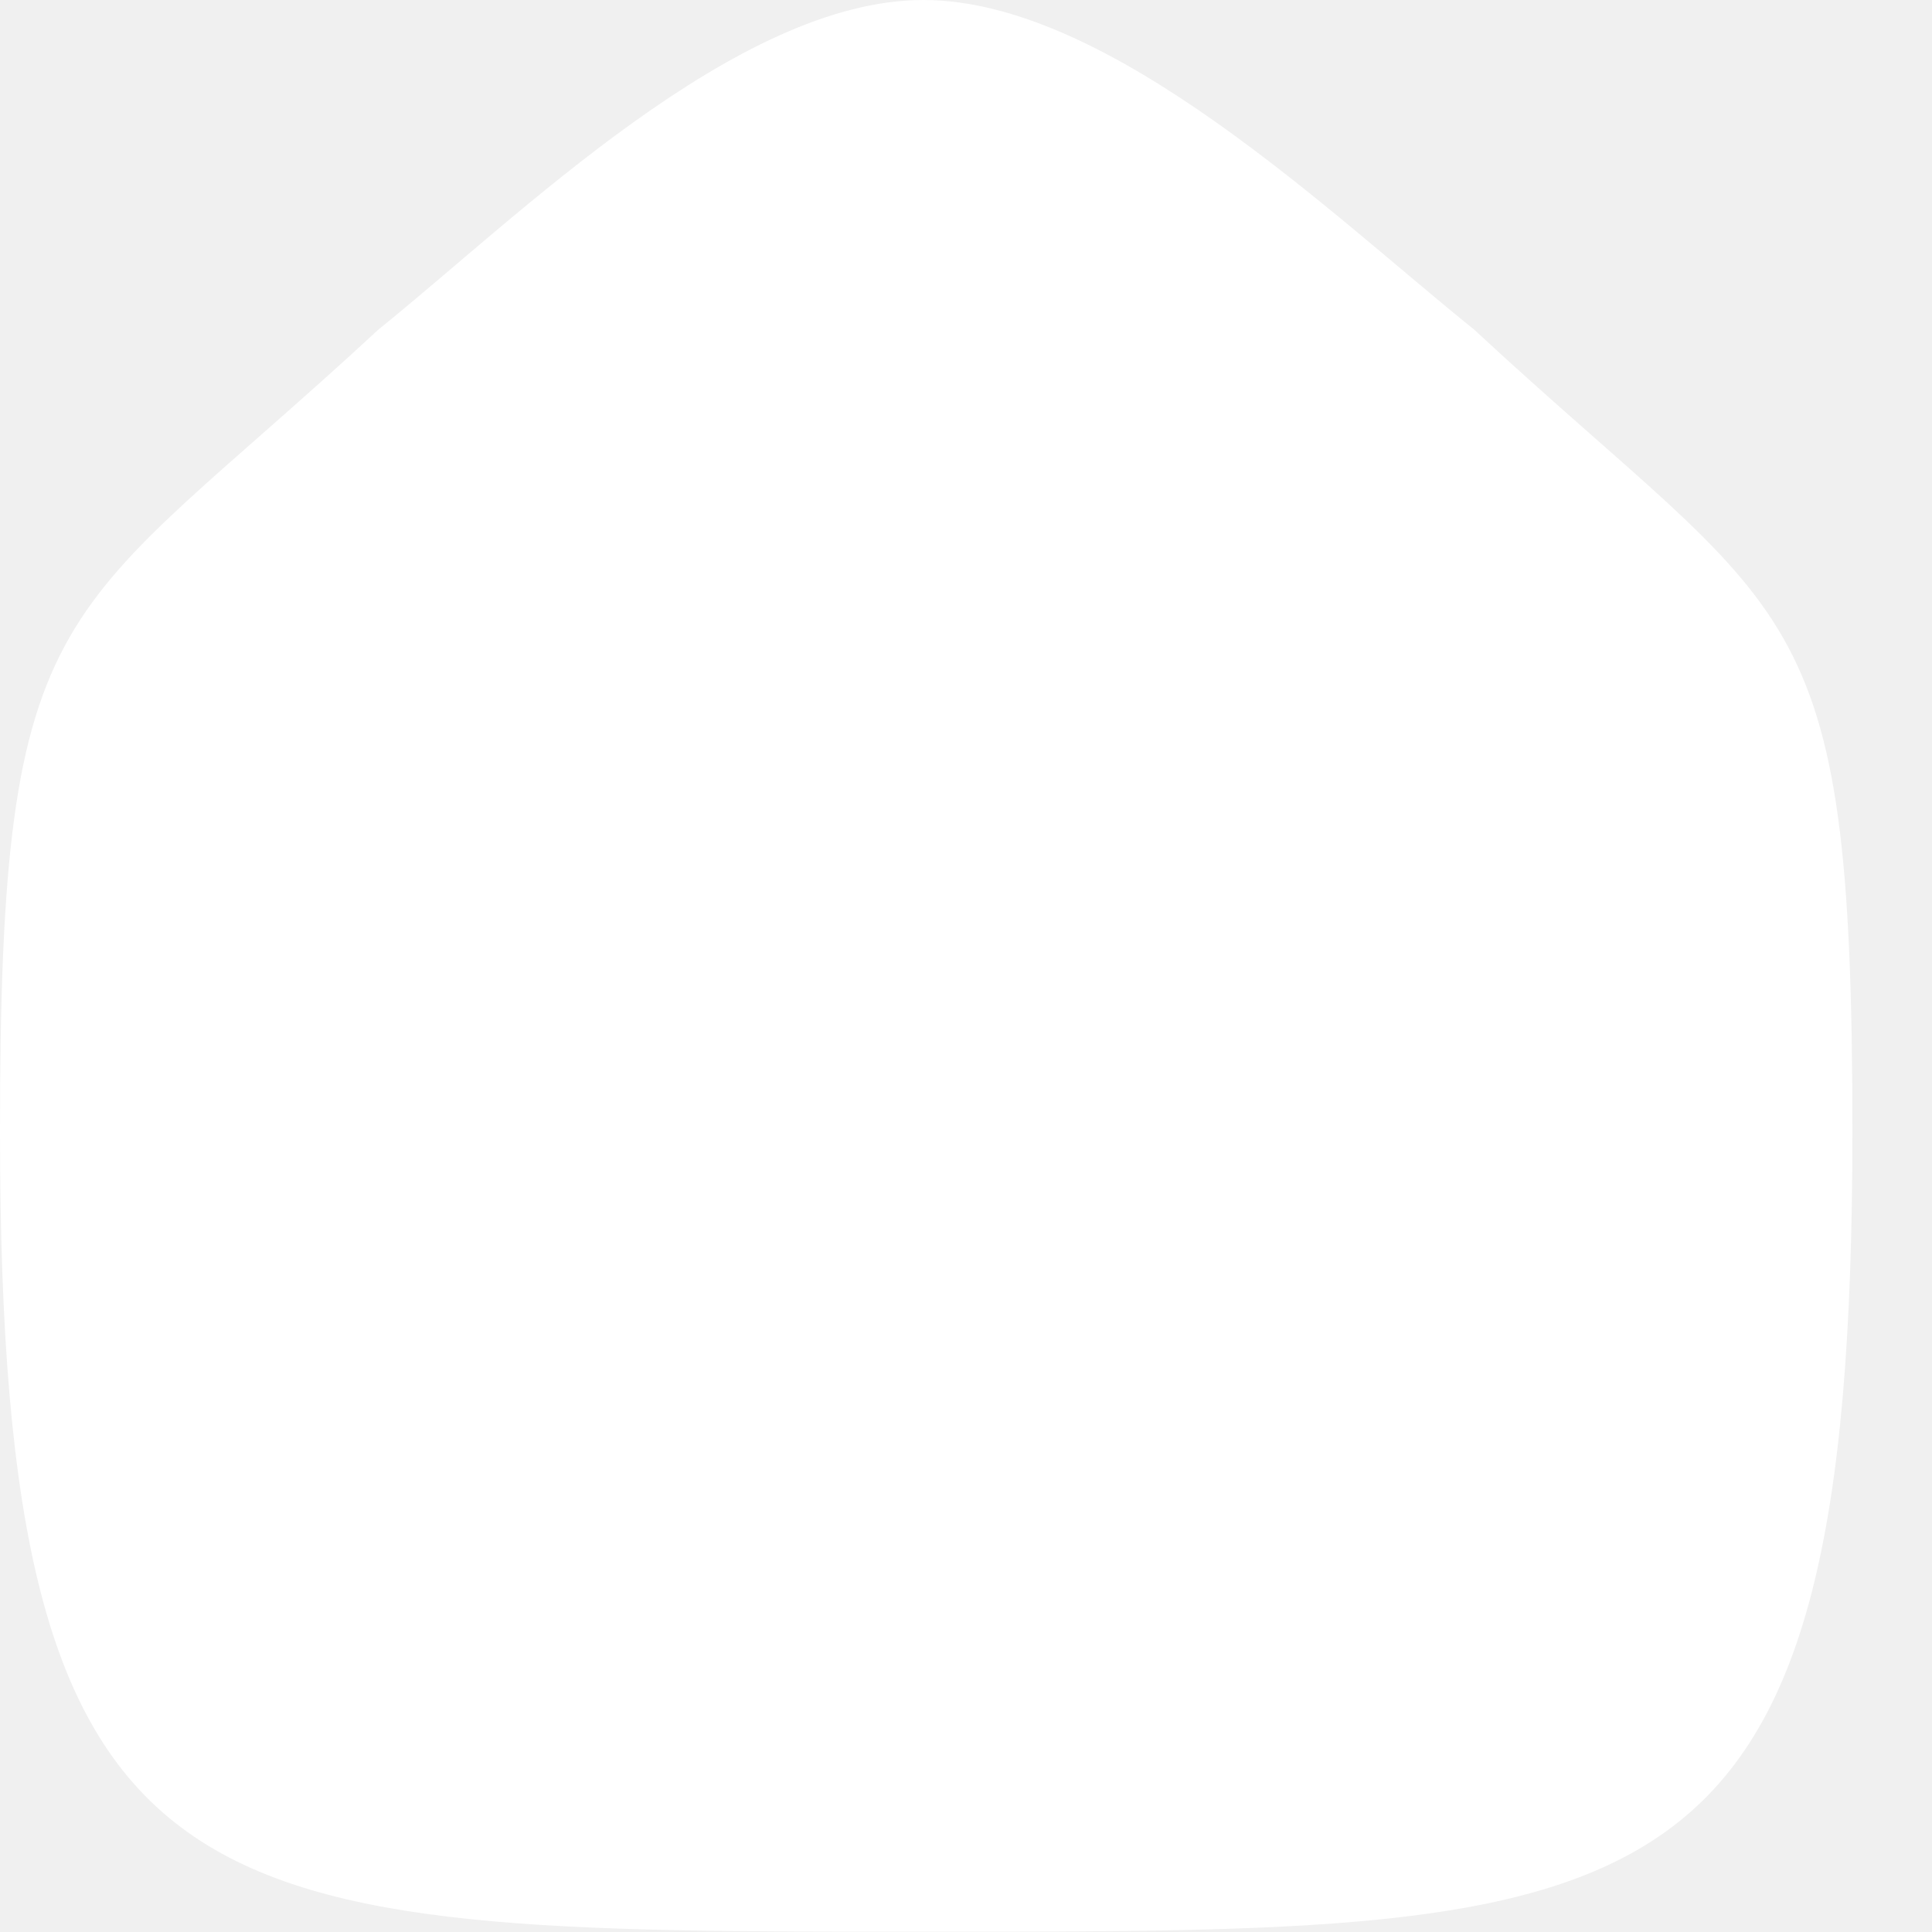
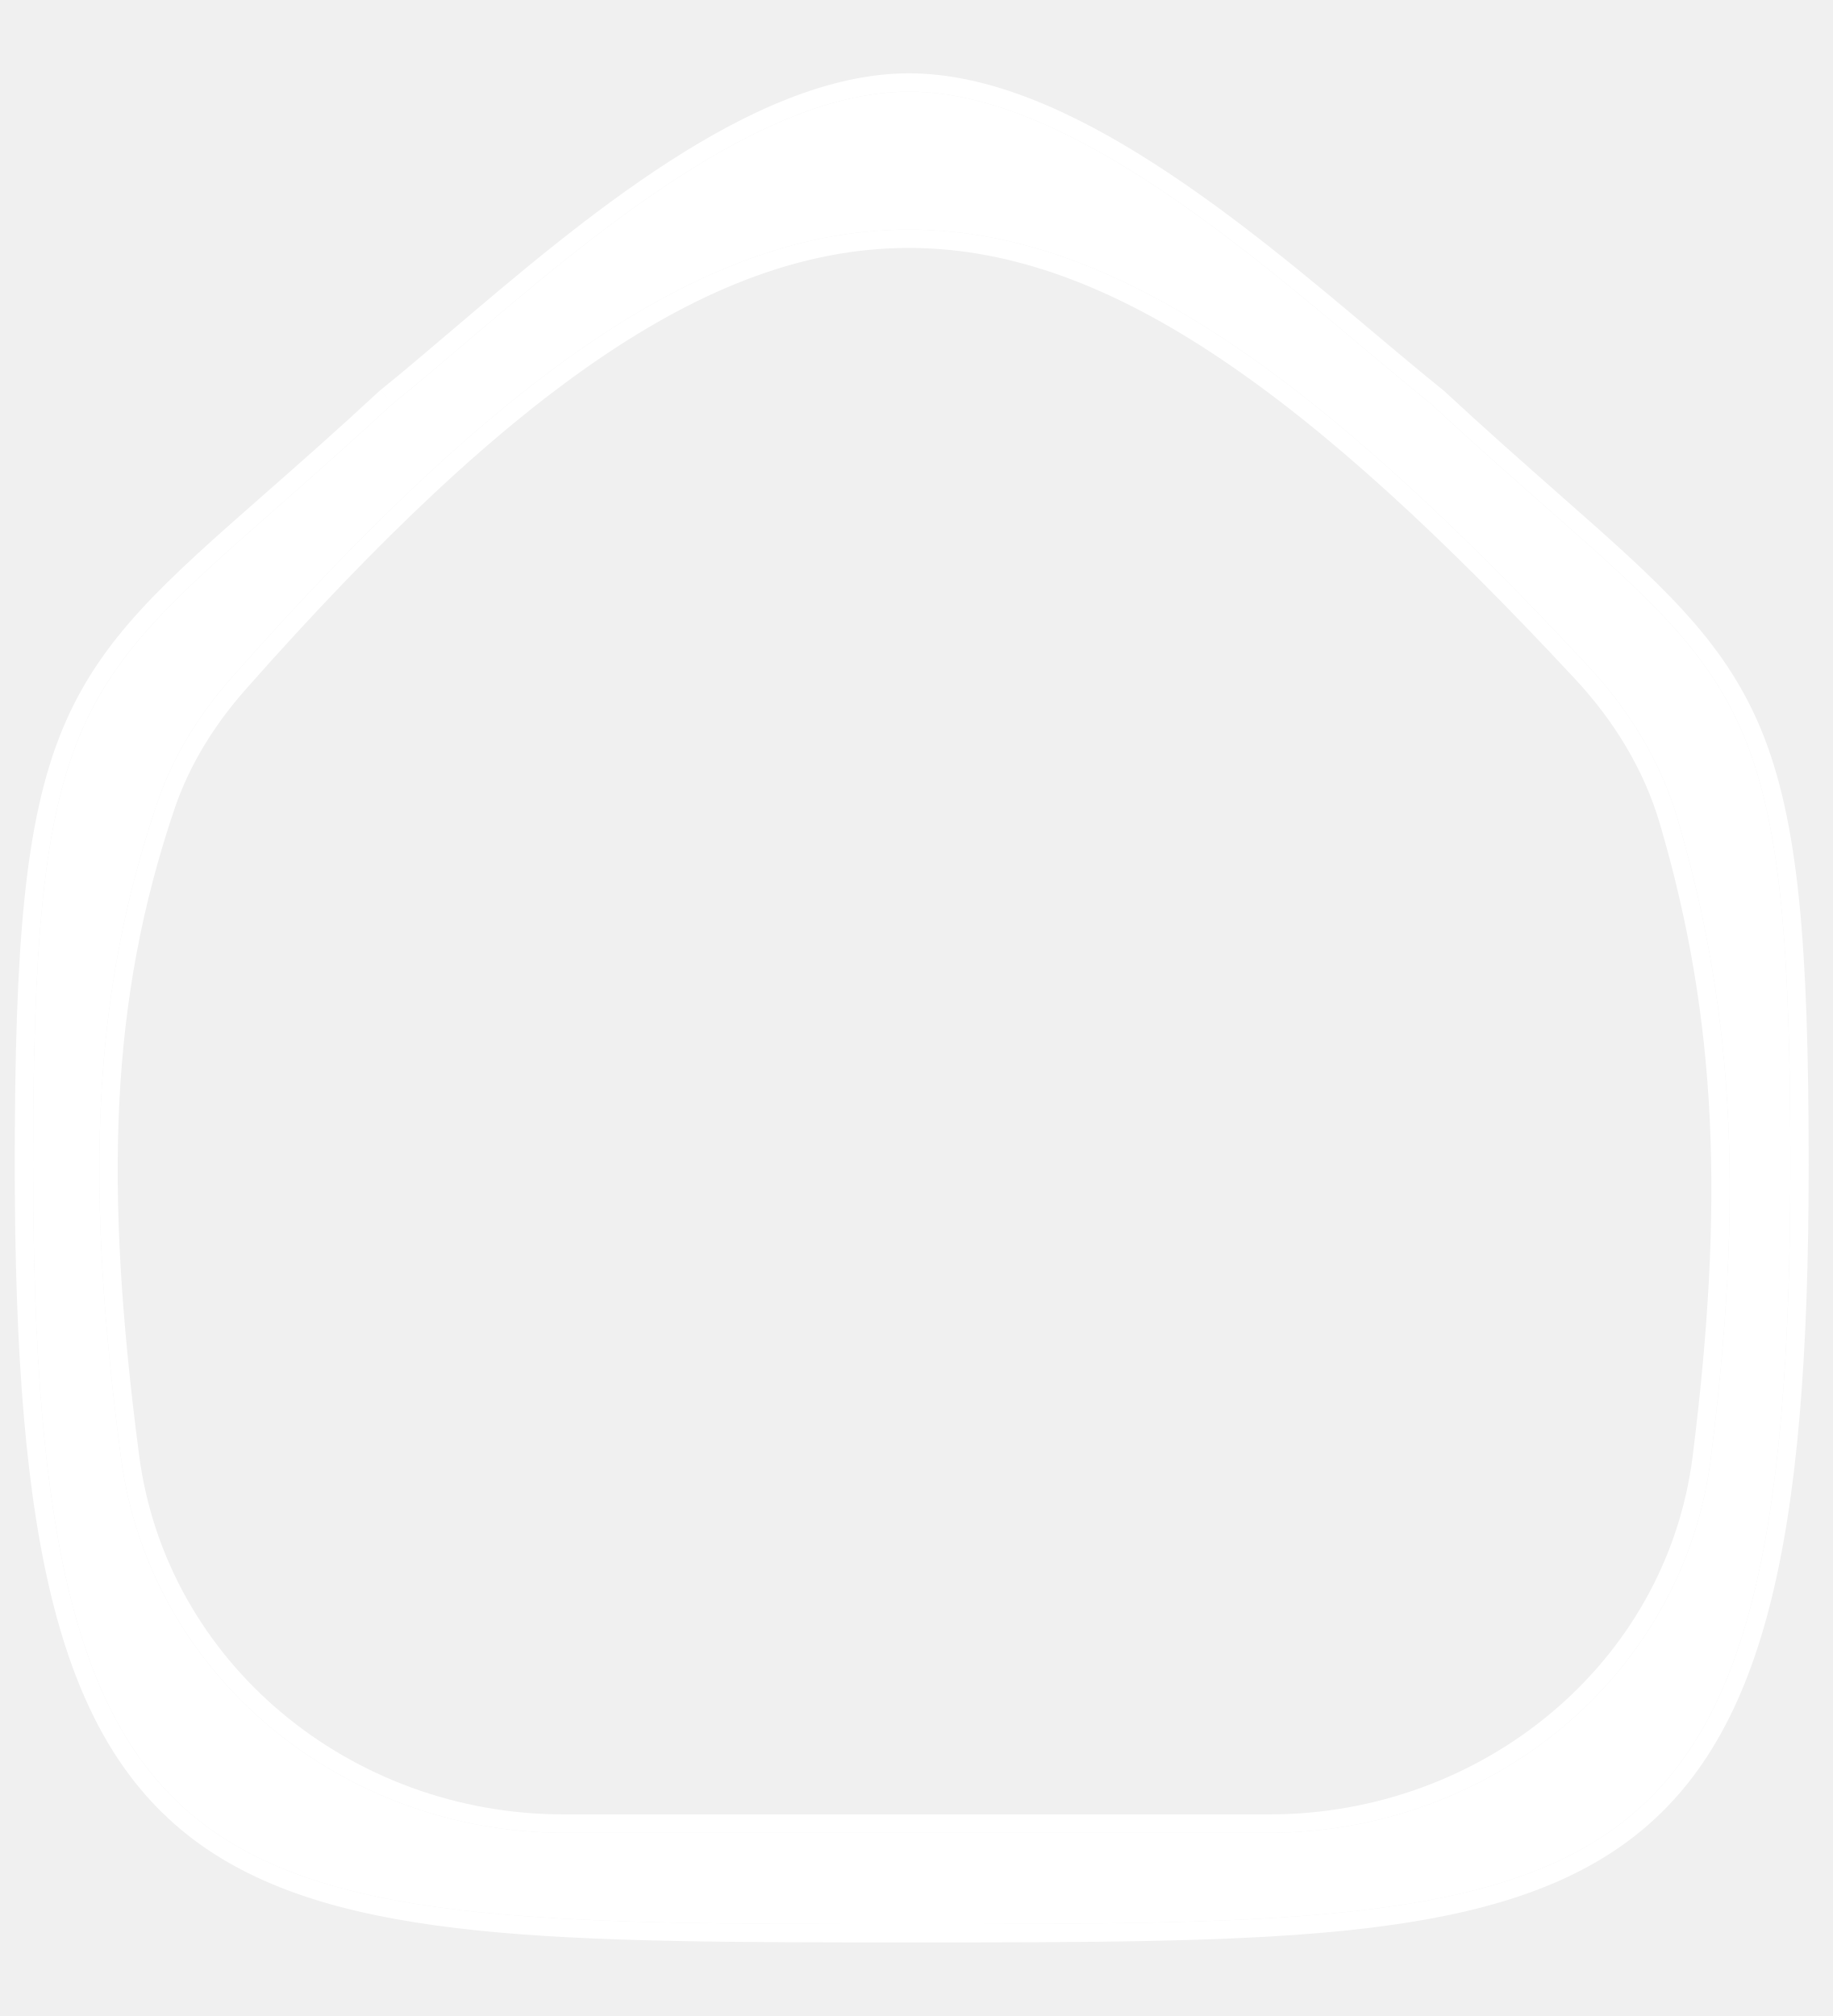
- <svg xmlns="http://www.w3.org/2000/svg" width="20" height="20" viewBox="0 0 20 20" fill="none">
-   <path fill-rule="evenodd" clip-rule="evenodd" d="M0 11.71C0 6.079 0.614 6.472 3.919 3.41C5.365 2.246 7.619 0 9.558 0C11.497 0 13.795 2.235 15.258 3.41C18.563 6.475 19.176 6.082 19.176 11.71C19.176 19.997 17.217 19.997 9.59 19.997C1.963 19.997 0 19.997 0 11.71Z" fill="white" />
+ <svg xmlns="http://www.w3.org/2000/svg" width="20" height="22" viewBox="0 0 20 22" fill="none">
+   <mask id="path-1-outside-1_290_308" maskUnits="userSpaceOnUse" x="-0.639" y="0" width="21" height="22" fill="black">
+     <rect fill="white" x="-0.639" width="21" height="22" />
+     <path fill-rule="evenodd" clip-rule="evenodd" d="M3.028 5.534C0.813 7.482 0.361 7.879 0.361 12.71C0.361 20.997 2.324 20.997 9.951 20.997C17.578 20.997 19.537 20.997 19.537 12.71C19.537 7.882 19.086 7.485 16.871 5.535C16.504 5.212 16.089 4.846 15.619 4.41C15.391 4.227 15.142 4.017 14.877 3.795C13.447 2.592 11.555 1 9.919 1C8.303 1 6.467 2.561 5.064 3.754C4.784 3.993 4.521 4.216 4.28 4.41C3.81 4.845 3.395 5.211 3.028 5.534ZM2.531 7.391C2.177 7.791 1.889 8.251 1.717 8.758C0.995 10.884 0.932 12.951 1.32 15.906C1.633 18.291 3.743 20 6.149 20H13.853C16.258 20 18.372 18.294 18.67 15.908C19.012 13.174 18.951 11.13 18.305 8.932C18.122 8.312 17.778 7.751 17.338 7.277C11.553 1.059 8.417 0.734 2.531 7.391Z" />
+   </mask>
+   <path fill-rule="evenodd" clip-rule="evenodd" d="M3.028 5.534C0.813 7.482 0.361 7.879 0.361 12.71C0.361 20.997 2.324 20.997 9.951 20.997C17.578 20.997 19.537 20.997 19.537 12.71C19.537 7.882 19.086 7.485 16.871 5.535C16.504 5.212 16.089 4.846 15.619 4.41C15.391 4.227 15.142 4.017 14.877 3.795C13.447 2.592 11.555 1 9.919 1C8.303 1 6.467 2.561 5.064 3.754C4.784 3.993 4.521 4.216 4.28 4.41C3.81 4.845 3.395 5.211 3.028 5.534ZM2.531 7.391C2.177 7.791 1.889 8.251 1.717 8.758C0.995 10.884 0.932 12.951 1.32 15.906C1.633 18.291 3.743 20 6.149 20H13.853C16.258 20 18.372 18.294 18.67 15.908C19.012 13.174 18.951 11.13 18.305 8.932C18.122 8.312 17.778 7.751 17.338 7.277C11.553 1.059 8.417 0.734 2.531 7.391Z" fill="white" />
+   <path d="M3.028 5.534L3.16 5.684L3.028 5.534ZM16.871 5.535L16.739 5.685L16.871 5.535ZM15.619 4.41L15.755 4.263L15.75 4.259L15.744 4.254L15.619 4.41ZM14.877 3.795L14.749 3.948L14.877 3.795ZM5.064 3.754L5.193 3.907L5.064 3.754ZM4.28 4.41L4.154 4.254L4.144 4.263L4.28 4.41ZM1.717 8.758L1.906 8.822L1.717 8.758ZM2.531 7.391L2.681 7.523L2.531 7.391ZM1.32 15.906L1.122 15.932L1.32 15.906ZM18.67 15.908L18.472 15.884L18.67 15.908ZM18.305 8.932L18.497 8.876V8.876L18.305 8.932ZM17.338 7.277L17.484 7.141L17.338 7.277ZM0.561 12.71C0.561 10.29 0.676 9.022 1.049 8.117C1.417 7.221 2.044 6.665 3.16 5.684L2.896 5.383C1.796 6.35 1.09 6.967 0.679 7.965C0.272 8.954 0.161 10.3 0.161 12.71H0.561ZM9.951 20.797C8.04 20.797 6.499 20.797 5.255 20.669C4.011 20.54 3.092 20.286 2.412 19.799C1.739 19.316 1.276 18.585 0.98 17.451C0.684 16.311 0.561 14.777 0.561 12.71H0.161C0.161 14.786 0.283 16.36 0.593 17.551C0.904 18.747 1.409 19.571 2.179 20.124C2.944 20.672 3.946 20.936 5.214 21.067C6.483 21.197 8.048 21.197 9.951 21.197V20.797ZM19.337 12.71C19.337 14.778 19.214 16.311 18.918 17.451C18.623 18.585 18.16 19.316 17.488 19.799C16.808 20.286 15.89 20.54 14.646 20.669C13.402 20.797 11.861 20.797 9.951 20.797V21.197C11.854 21.197 13.418 21.197 14.687 21.067C15.955 20.936 16.957 20.672 17.721 20.124C18.491 19.571 18.994 18.747 19.305 17.551C19.615 16.36 19.737 14.786 19.737 12.71H19.337ZM16.739 5.685C17.855 6.667 18.481 7.224 18.85 8.119C19.222 9.024 19.337 10.291 19.337 12.71H19.737C19.737 10.301 19.626 8.956 19.22 7.967C18.809 6.97 18.103 6.353 17.004 5.385L16.739 5.685ZM15.483 4.557C15.955 4.994 16.372 5.362 16.739 5.685L17.004 5.385C16.637 5.061 16.223 4.697 15.755 4.263L15.483 4.557ZM14.749 3.948C15.013 4.17 15.263 4.381 15.494 4.566L15.744 4.254C15.518 4.072 15.271 3.865 15.006 3.642L14.749 3.948ZM9.919 1.2C10.678 1.2 11.52 1.572 12.368 2.115C13.211 2.655 14.032 3.345 14.749 3.948L15.006 3.642C14.293 3.042 13.453 2.334 12.583 1.778C11.719 1.224 10.796 0.8 9.919 0.8V1.2ZM5.193 3.907C5.897 3.308 6.697 2.629 7.52 2.098C8.347 1.564 9.17 1.2 9.919 1.2V0.8C9.052 0.8 8.149 1.216 7.303 1.762C6.454 2.309 5.634 3.007 4.934 3.602L5.193 3.907ZM4.405 4.566C4.649 4.37 4.914 4.145 5.193 3.907L4.934 3.602C4.653 3.841 4.393 4.063 4.155 4.254L4.405 4.566ZM3.16 5.684C3.527 5.361 3.944 4.994 4.416 4.557L4.144 4.263C3.676 4.697 3.263 5.061 2.896 5.383L3.16 5.684ZM1.906 8.822C2.068 8.345 2.341 7.908 2.681 7.523L2.381 7.258C2.013 7.675 1.709 8.158 1.527 8.693L1.906 8.822ZM1.518 15.88C1.133 12.941 1.198 10.908 1.906 8.822L1.527 8.693C0.792 10.86 0.732 12.961 1.122 15.932L1.518 15.88ZM6.149 19.8C3.835 19.8 1.817 18.158 1.518 15.88L1.122 15.932C1.449 18.425 3.651 20.2 6.149 20.2V19.8ZM13.853 19.8H6.149V20.2H13.853V19.8ZM18.472 15.884C18.188 18.16 16.167 19.8 13.853 19.8V20.2C16.349 20.2 18.557 18.429 18.869 15.933L18.472 15.884ZM18.113 8.989C18.749 11.152 18.811 13.166 18.472 15.884L18.869 15.933C19.212 13.181 19.153 11.108 18.497 8.876L18.113 8.989ZM17.191 7.413C17.614 7.868 17.941 8.402 18.113 8.989L18.497 8.876C18.304 8.222 17.942 7.634 17.484 7.141L17.191 7.413ZM2.681 7.523C5.624 4.194 7.826 2.681 9.97 2.706C12.118 2.731 14.296 4.301 17.191 7.413L17.484 7.141C14.595 4.036 12.312 2.334 9.975 2.306C7.633 2.278 5.323 3.931 2.381 7.258L2.681 7.523Z" fill="white" mask="url(#path-1-outside-1_290_308)" />
</svg>
